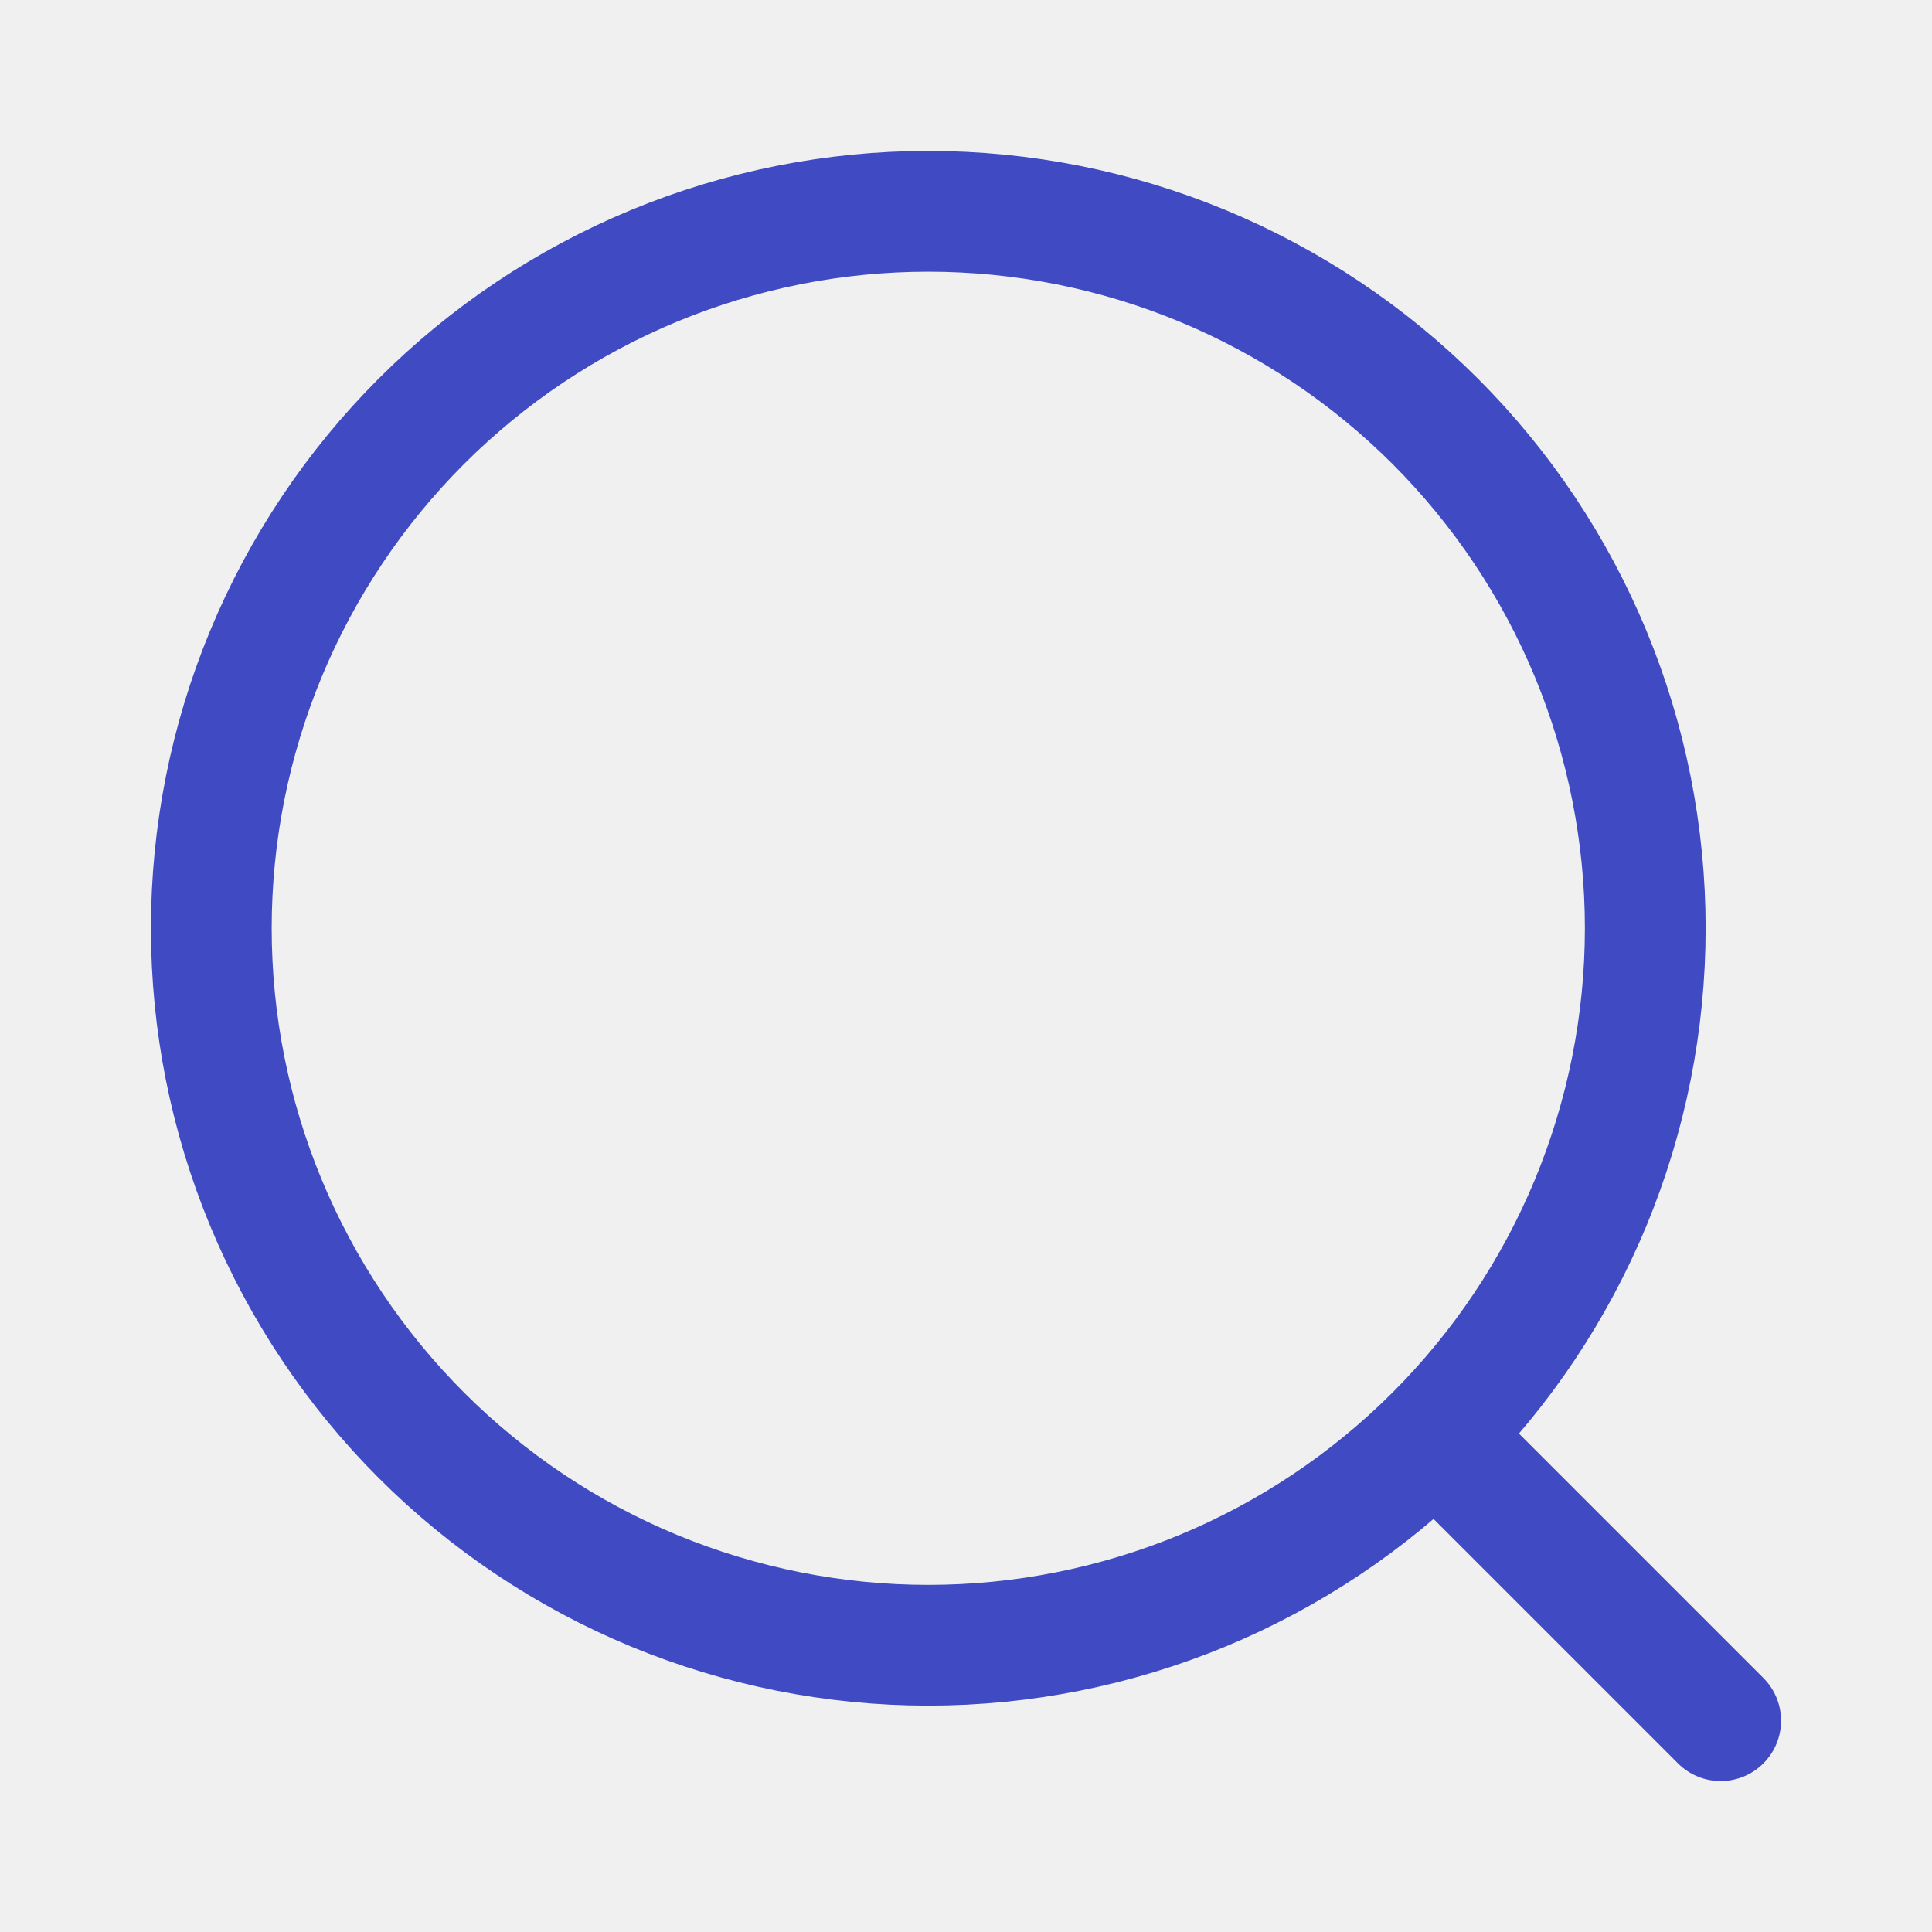
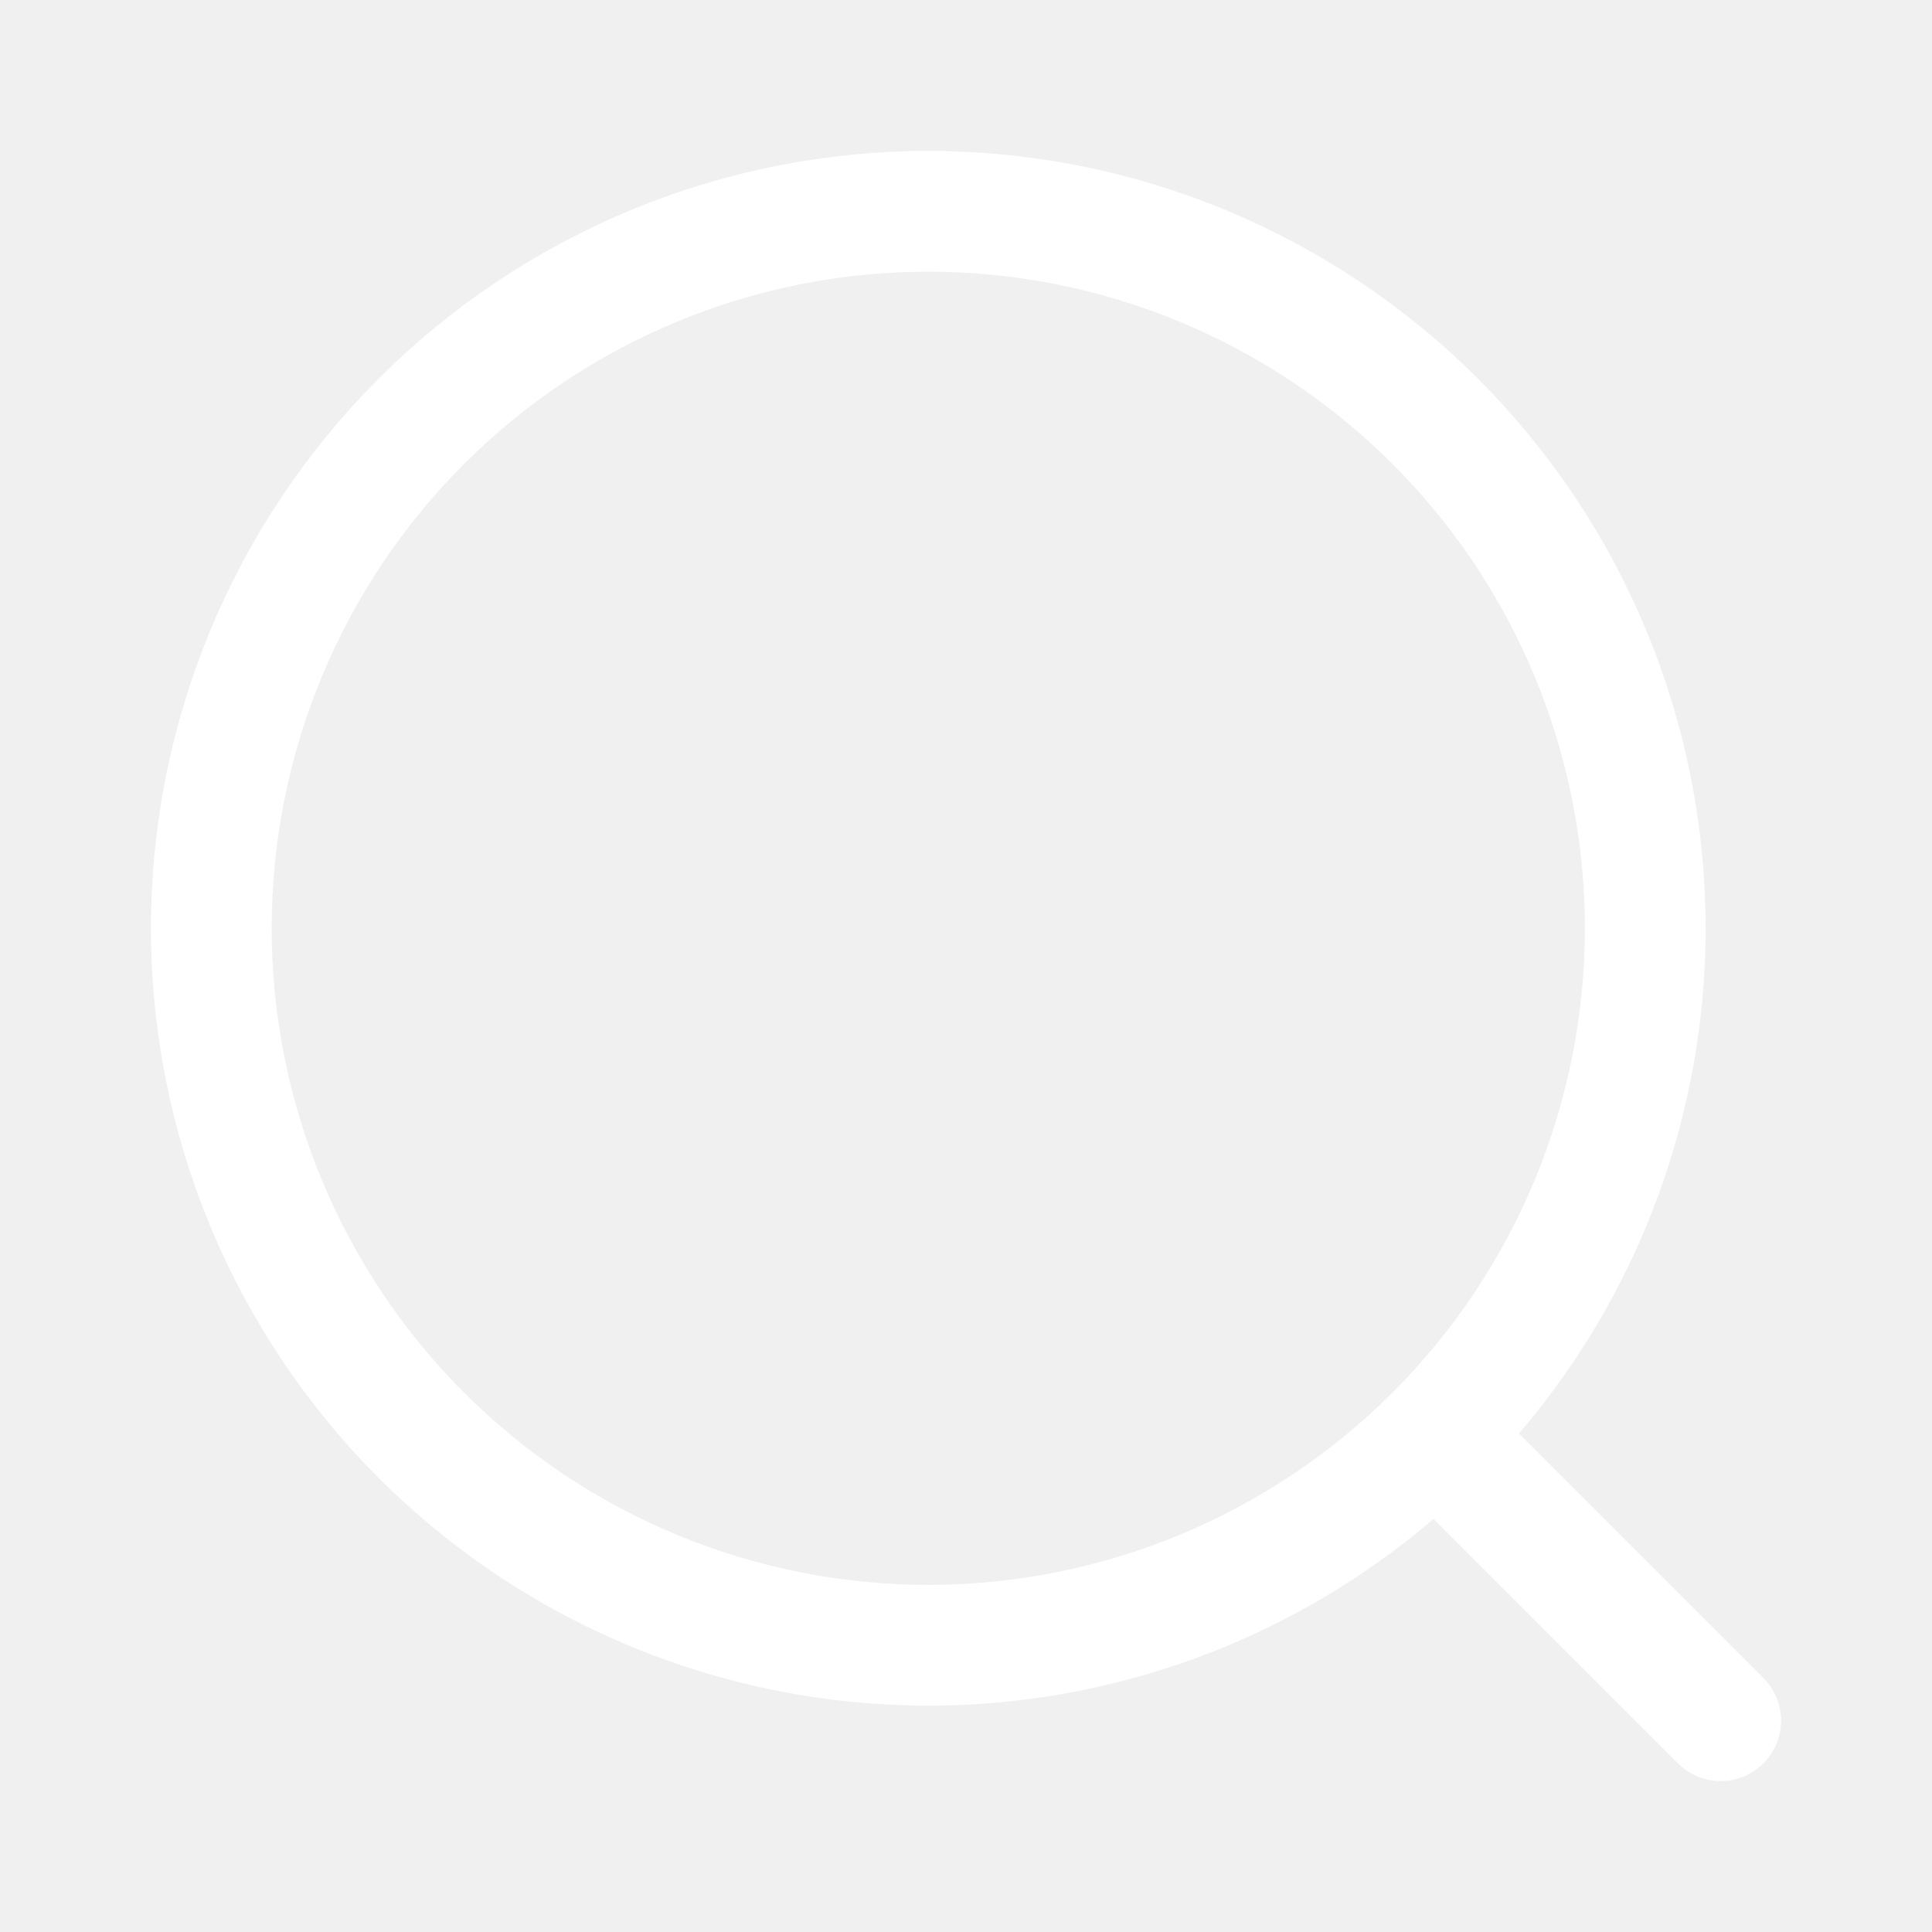
<svg xmlns="http://www.w3.org/2000/svg" width="24" height="24" viewBox="0 0 24 24" fill="none">
-   <path d="M2.625 11.531C2.625 12.701 2.855 13.859 3.303 14.94C3.751 16.02 4.407 17.002 5.234 17.829C6.061 18.656 7.042 19.312 8.123 19.76C9.204 20.207 10.362 20.438 11.531 20.438C12.701 20.438 13.859 20.207 14.94 19.76C16.02 19.312 17.002 18.656 17.829 17.829C18.656 17.002 19.312 16.02 19.76 14.94C20.207 13.859 20.438 12.701 20.438 11.531C20.438 10.362 20.207 9.204 19.76 8.123C19.312 7.042 18.656 6.061 17.829 5.234C17.002 4.407 16.02 3.751 14.94 3.303C13.859 2.855 12.701 2.625 11.531 2.625C10.362 2.625 9.204 2.855 8.123 3.303C7.042 3.751 6.061 4.407 5.234 5.234C4.407 6.061 3.751 7.042 3.303 8.123C2.855 9.204 2.625 10.362 2.625 11.531Z" stroke="#404AC3" stroke-width="1.5" />
-   <path d="M18.094 18.094L21.375 21.375" stroke="#404AC3" stroke-width="1.5" stroke-linecap="round" />
+   <path d="M2.625 11.531C2.625 12.701 2.855 13.859 3.303 14.94C3.751 16.02 4.407 17.002 5.234 17.829C6.061 18.656 7.042 19.312 8.123 19.76C9.204 20.207 10.362 20.438 11.531 20.438C12.701 20.438 13.859 20.207 14.94 19.76C16.02 19.312 17.002 18.656 17.829 17.829C18.656 17.002 19.312 16.02 19.76 14.94C20.207 13.859 20.438 12.701 20.438 11.531C20.438 10.362 20.207 9.204 19.76 8.123C19.312 7.042 18.656 6.061 17.829 5.234C17.002 4.407 16.02 3.751 14.94 3.303C13.859 2.855 12.701 2.625 11.531 2.625C10.362 2.625 9.204 2.855 8.123 3.303C7.042 3.751 6.061 4.407 5.234 5.234C4.407 6.061 3.751 7.042 3.303 8.123C2.855 9.204 2.625 10.362 2.625 11.531Z" stroke="white" stroke-width="1.5" />
+   <path d="M18.094 18.094L21.375 21.375" stroke="white" stroke-width="1.5" stroke-linecap="round" />
</svg>
